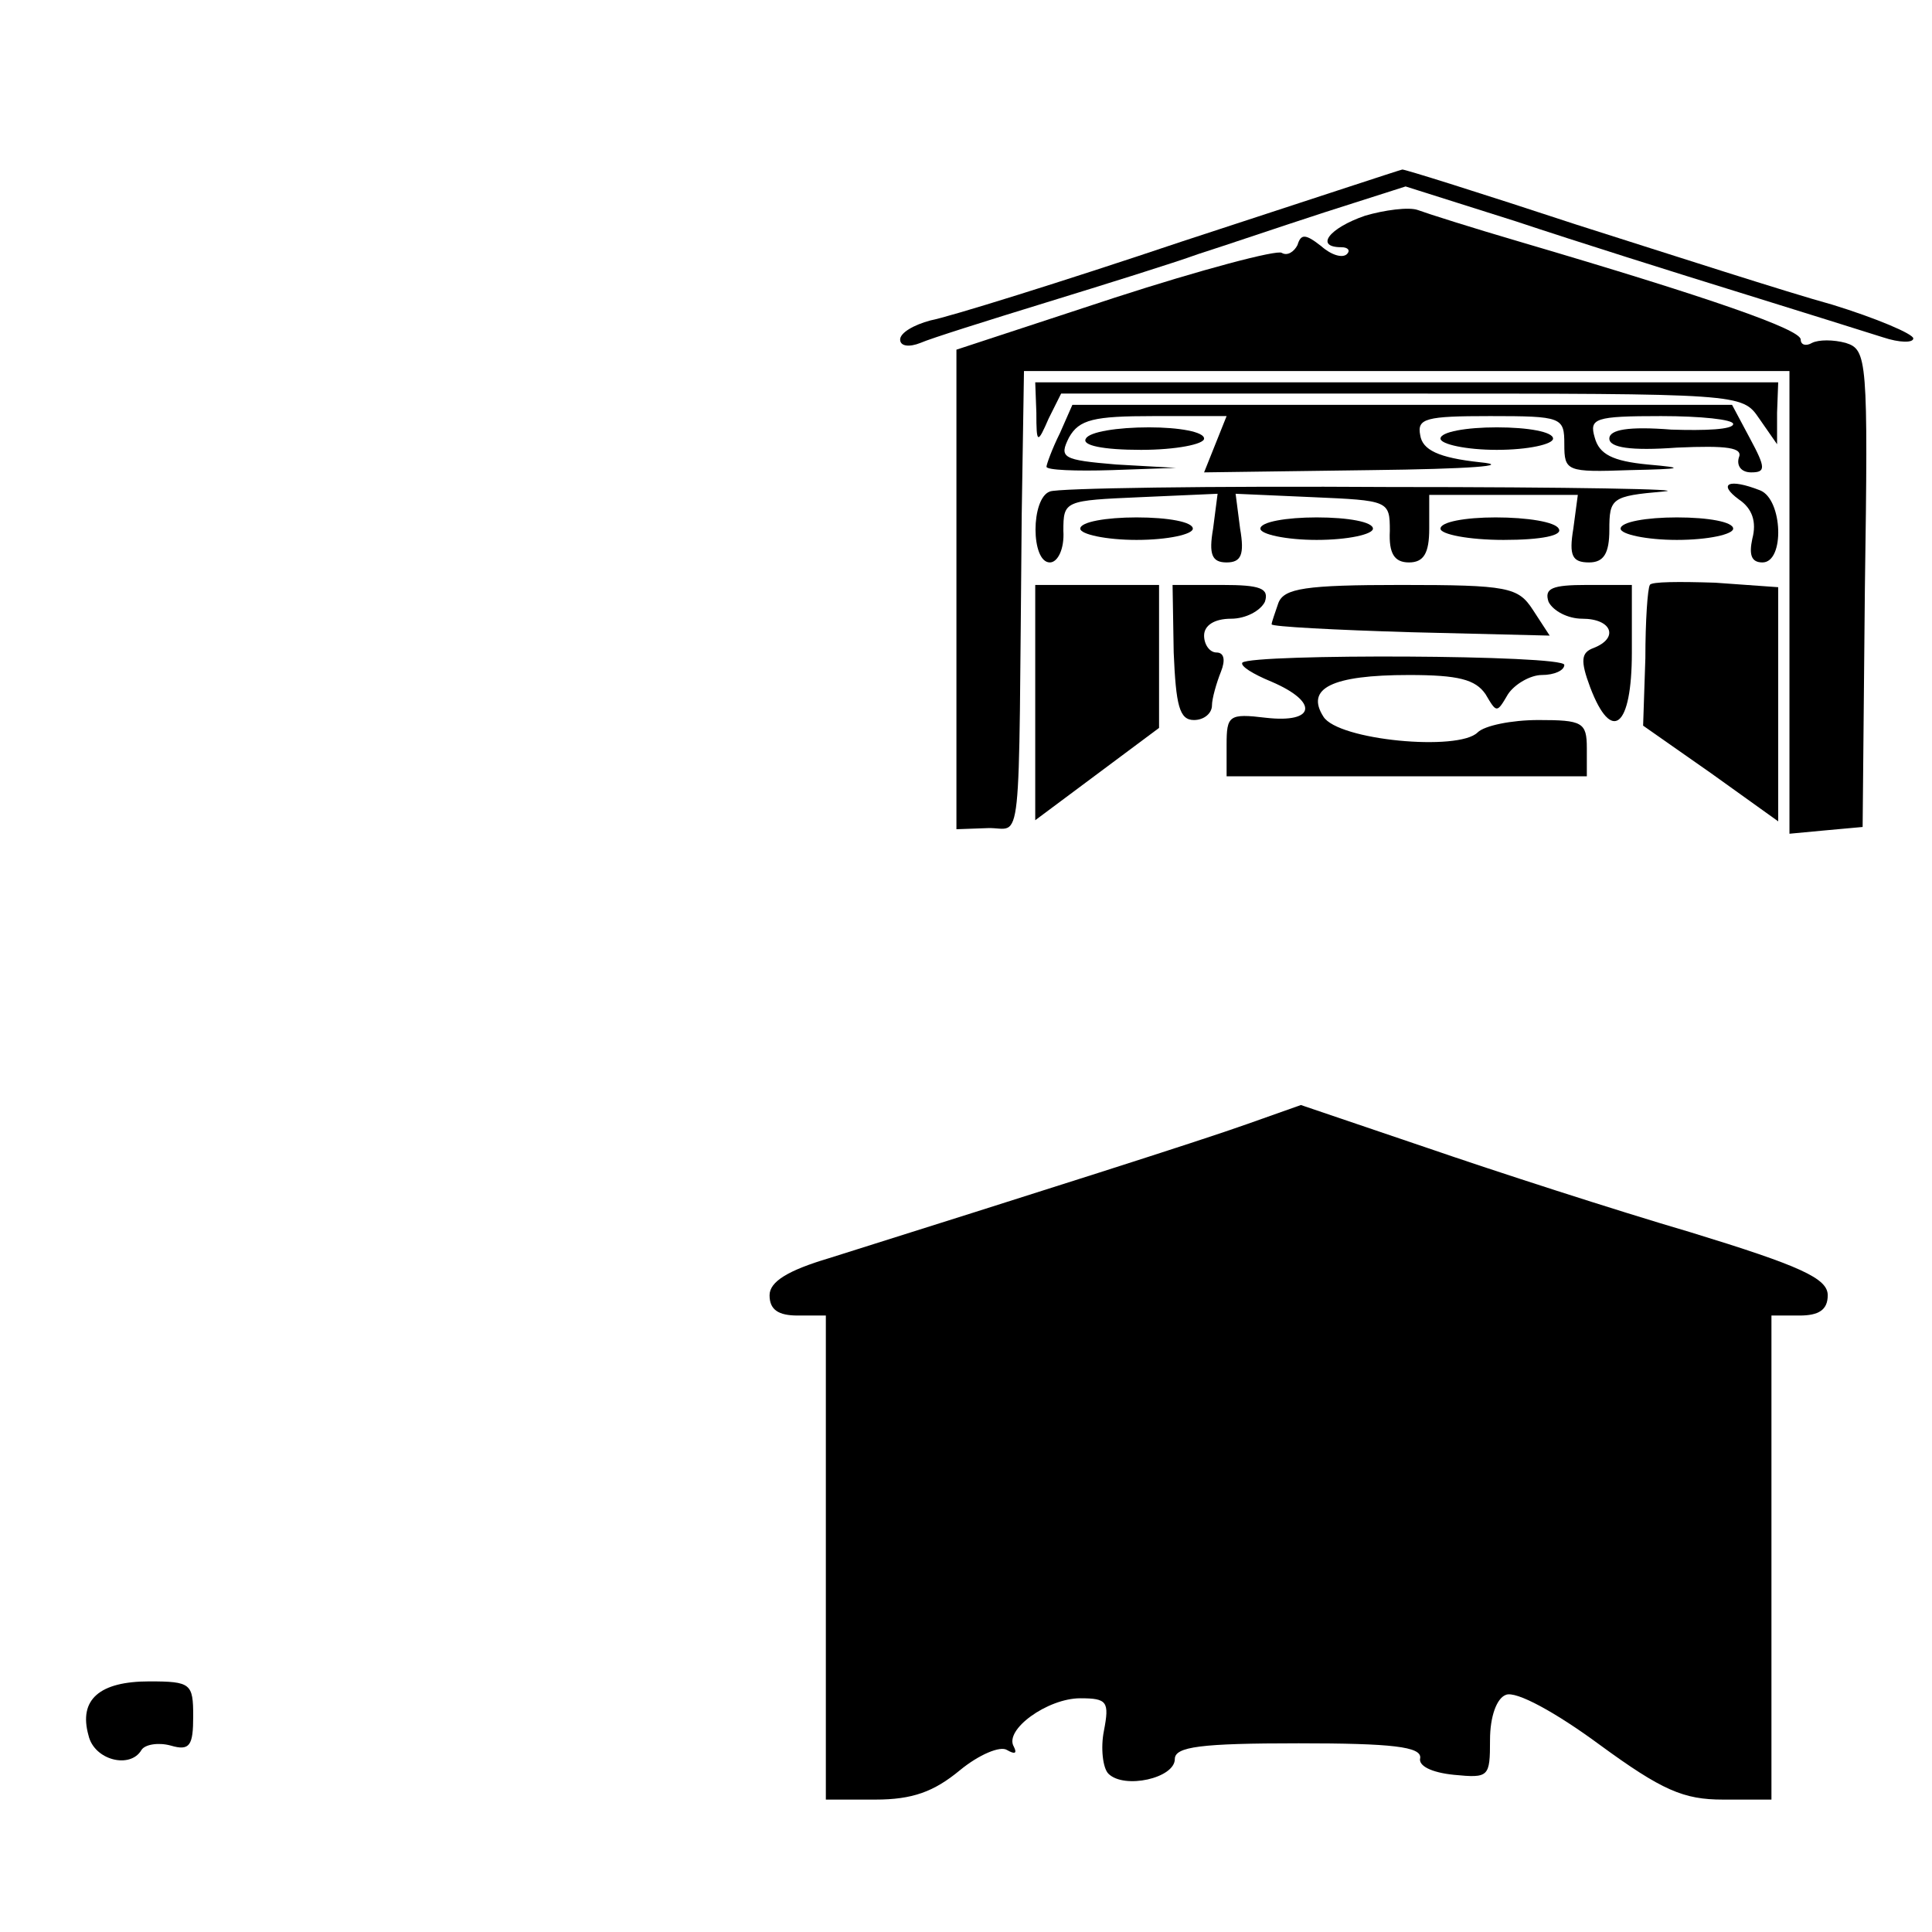
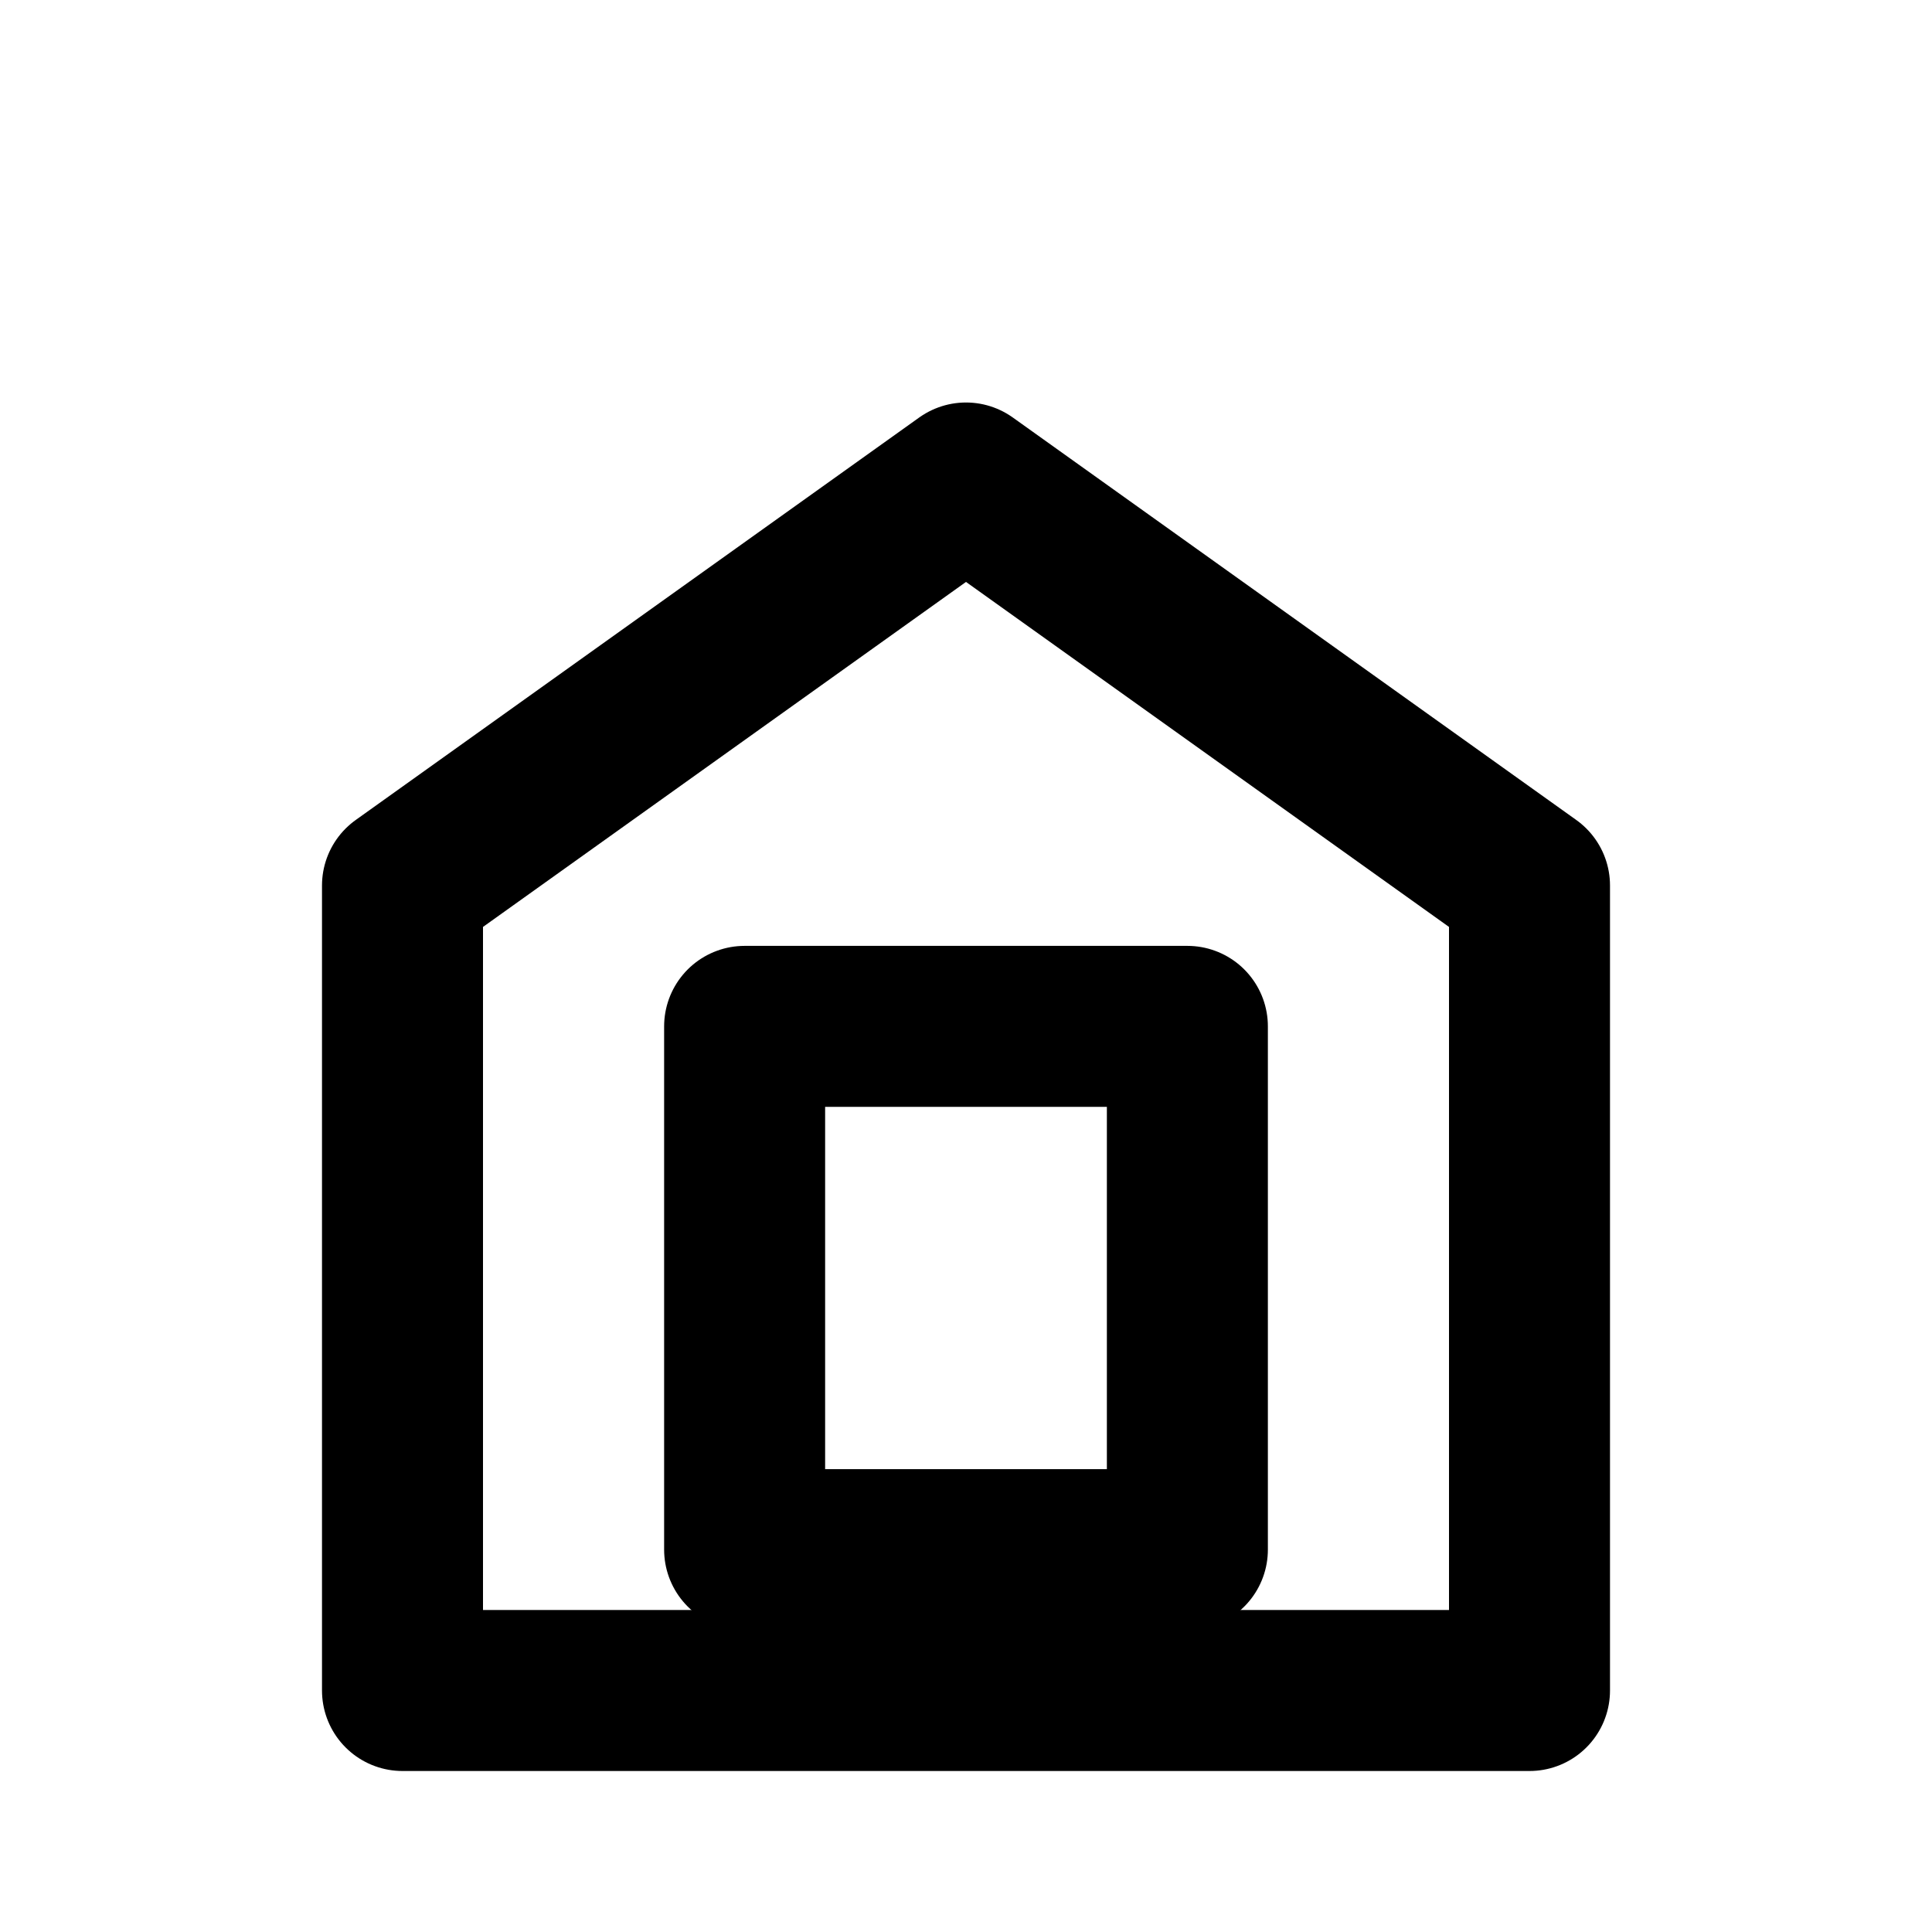
- <svg xmlns="http://www.w3.org/2000/svg" viewBox="0 0 100 100">
-   <g transform="translate(50,50) scale(0.582666) translate(-16.85,-84.85) translate(0,95) scale(0.1,-0.1)" fill="currentColor" stroke="none">
-     <path d="m812 -135 c98 -30 122 -41 122 -56 0 -13 -8 -18 -25 -18 l-25 0 0 -215 0 -215 -43 0 c-35 0 -54 8 -110 49 -38 28 -74 48 -83 44 -8 -3 -14 -19 -14 -40 0 -33 -1 -34 -32 -31 -20 2 -32 8 -30 15 1 10 -25 13 -108 13 -87 0 -110 -3 -110 -14 0 -17 -45 -27 -59 -13 -5 5 -7 23 -4 38 5 26 3 29 -21 29 -29 0 -68 -28 -59 -43 3 -6 1 -7 -6 -3 -6 4 -25 -4 -42 -18 -23 -19 -42 -26 -75 -26 l-44 0 0 215 0 215 -25 0 c-17 0 -25 5 -25 18 0 12 16 22 53 33 184 58 329 104 371 119 l48 17 112 -38 c61 -21 166 -55 234 -75z" fill="currentColor" stroke="none" />
-     <path d="m-518 -565 c0 -26 -3 -31 -20 -26 -11 3 -23 1 -26 -4 -10 -17 -42 -9 -47 13 -9 32 10 48 54 48 37 0 39 -2 39 -31z" fill="currentColor" stroke="none" />
-     <path d="M360 745 c-107 -36 -207 -67 -223 -70 -15 -4 -27 -11 -27 -17 0 -6 8 -7 18 -3 9 4 60 20 112 36 52 16 113 35 135 43 22 7 72 24 112 37 l72 23 98 -31 c54 -18 143 -46 198 -63 55 -17 112 -35 128 -40 15 -5 27 -5 27 -1 0 4 -33 18 -72 30 -40 11 -142 44 -227 71 -85 28 -155 50 -155 49 -1 0 -89 -29 -196 -64z" fill="currentColor" stroke="none" />
-     <path d="M523 768 c-32 -11 -45 -28 -21 -28 6 0 8 -3 5 -6 -4 -4 -14 -1 -23 7 -14 11 -18 11 -21 1 -3 -6 -9 -10 -14 -7 -4 3 -72 -15 -149 -40 l-140 -46 0 -213 0 -213 28 1 c31 1 27 -32 30 279 l2 127 340 0 340 0 0 -206 0 -205 32 3 33 3 2 212 c3 204 2 212 -17 218 -11 3 -24 3 -30 0 -5 -3 -10 -2 -10 3 0 9 -80 37 -250 87 -41 12 -82 25 -90 28 -8 3 -30 0 -47 -5z" fill="currentColor" stroke="none" />
-     <path d="M231 593 c0 -28 1 -28 11 -5 l11 22 302 0 c302 0 303 0 318 -22 l16 -23 0 28 1 27 -330 0 -330 0 1 -27z" fill="currentColor" stroke="none" />
-     <path d="M252 575 c-7 -14 -12 -28 -12 -30 0 -3 26 -4 58 -3 l57 2 -53 3 c-48 4 -51 6 -42 24 9 16 22 19 75 19 l65 0 -10 -25 -10 -25 148 2 c88 1 127 4 97 7 -37 4 -51 11 -53 24 -3 15 5 17 62 17 64 0 66 -1 66 -25 0 -24 2 -25 58 -23 48 1 50 2 16 5 -31 3 -43 9 -47 24 -5 17 0 19 59 19 35 0 64 -3 64 -7 0 -5 -25 -6 -55 -5 -38 3 -55 0 -55 -8 0 -8 19 -11 60 -8 45 2 59 0 55 -9 -2 -7 2 -13 11 -13 13 0 13 4 -1 30 l-16 30 -293 0 -293 0 -11 -25z" fill="currentColor" stroke="none" />
-     <path d="M430 570 c0 -5 23 -10 50 -10 28 0 50 5 50 10 0 6 -22 10 -50 10 -27 0 -50 -4 -50 -10z" fill="currentColor" stroke="none" />
-     <path d="M275 570 c-4 -6 15 -10 49 -10 31 0 56 5 56 10 0 6 -22 10 -49 10 -28 0 -53 -4 -56 -10z" fill="currentColor" stroke="none" />
-     <path d="M590 570 c0 -5 23 -10 50 -10 28 0 50 5 50 10 0 6 -22 10 -50 10 -27 0 -50 -4 -50 -10z" fill="currentColor" stroke="none" />
-     <path d="M243 523 c-17 -6 -17 -63 0 -63 7 0 13 12 12 28 0 27 1 27 69 30 l68 3 -4 -31 c-4 -23 -1 -30 12 -30 13 0 16 7 12 30 l-4 31 68 -3 c68 -3 69 -3 69 -30 -1 -20 4 -28 17 -28 13 0 18 8 18 30 l0 30 66 0 66 0 -4 -30 c-4 -24 -1 -30 14 -30 13 0 18 8 18 29 0 28 2 30 48 34 26 2 -83 4 -243 4 -159 1 -296 -1 -302 -4z" fill="currentColor" stroke="none" />
-     <path d="M855 516 c12 -8 16 -20 12 -35 -3 -14 -1 -21 9 -21 20 0 18 56 -2 64 -28 11 -38 6 -19 -8z" fill="currentColor" stroke="none" />
-     <path d="M270 490 c0 -5 23 -10 50 -10 28 0 50 5 50 10 0 6 -22 10 -50 10 -27 0 -50 -4 -50 -10z" fill="currentColor" stroke="none" />
-     <path d="M430 490 c0 -5 23 -10 50 -10 28 0 50 5 50 10 0 6 -22 10 -50 10 -27 0 -50 -4 -50 -10z" fill="currentColor" stroke="none" />
-     <path d="M590 490 c0 -5 25 -10 56 -10 34 0 53 4 49 10 -3 6 -28 10 -56 10 -27 0 -49 -4 -49 -10z" fill="currentColor" stroke="none" />
-     <path d="M750 490 c0 -5 23 -10 50 -10 28 0 50 5 50 10 0 6 -22 10 -50 10 -27 0 -50 -4 -50 -10z" fill="currentColor" stroke="none" />
-     <path d="M776 440 c-2 -3 -4 -32 -4 -65 l-2 -60 60 -42 60 -43 0 104 0 104 -56 4 c-31 1 -57 1 -58 -2z" fill="currentColor" stroke="none" />
-     <path d="M230 335 l0 -104 55 41 55 41 0 63 0 64 -55 0 -55 0 0 -105z" fill="currentColor" stroke="none" />
-     <path d="M353 380 c2 -47 5 -60 18 -60 9 0 16 6 16 13 0 6 4 20 8 30 4 10 3 17 -4 17 -6 0 -11 7 -11 15 0 9 9 15 24 15 13 0 26 7 30 15 4 12 -4 15 -38 15 l-44 0 1 -60z" fill="currentColor" stroke="none" />
-     <path d="M446 424 c-3 -9 -6 -17 -6 -19 0 -2 56 -5 124 -7 l123 -3 -15 23 c-13 20 -22 22 -117 22 -85 0 -104 -3 -109 -16z" fill="currentColor" stroke="none" />
-     <path d="M686 425 c4 -8 17 -15 30 -15 26 0 33 -17 10 -26 -11 -4 -12 -11 -3 -35 19 -50 37 -36 37 31 l0 60 -40 0 c-31 0 -38 -3 -34 -15z" fill="currentColor" stroke="none" />
-     <path d="M414 371 c-2 -3 9 -10 26 -17 42 -18 39 -37 -5 -32 -33 4 -35 2 -35 -24 l0 -28 160 0 160 0 0 25 c0 23 -4 25 -43 25 -24 0 -48 -5 -54 -11 -17 -17 -124 -7 -137 14 -16 25 7 37 76 37 44 0 59 -4 68 -17 10 -17 10 -17 20 0 6 9 20 17 30 17 11 0 20 4 20 9 0 9 -277 10 -286 2z" fill="currentColor" stroke="none" />
-   </g>
+ <svg xmlns="http://www.w3.org/2000/svg" viewBox="0 0 24 24" fill="none" stroke="currentColor" stroke-width="2" stroke-linecap="round" stroke-linejoin="round">
+   <path d="M12 6 5 11v10h14V11l-7-5z" />
+   <path d="M9.25 12.75h5.5v6.5H9.25v-6.5z" />
</svg>
